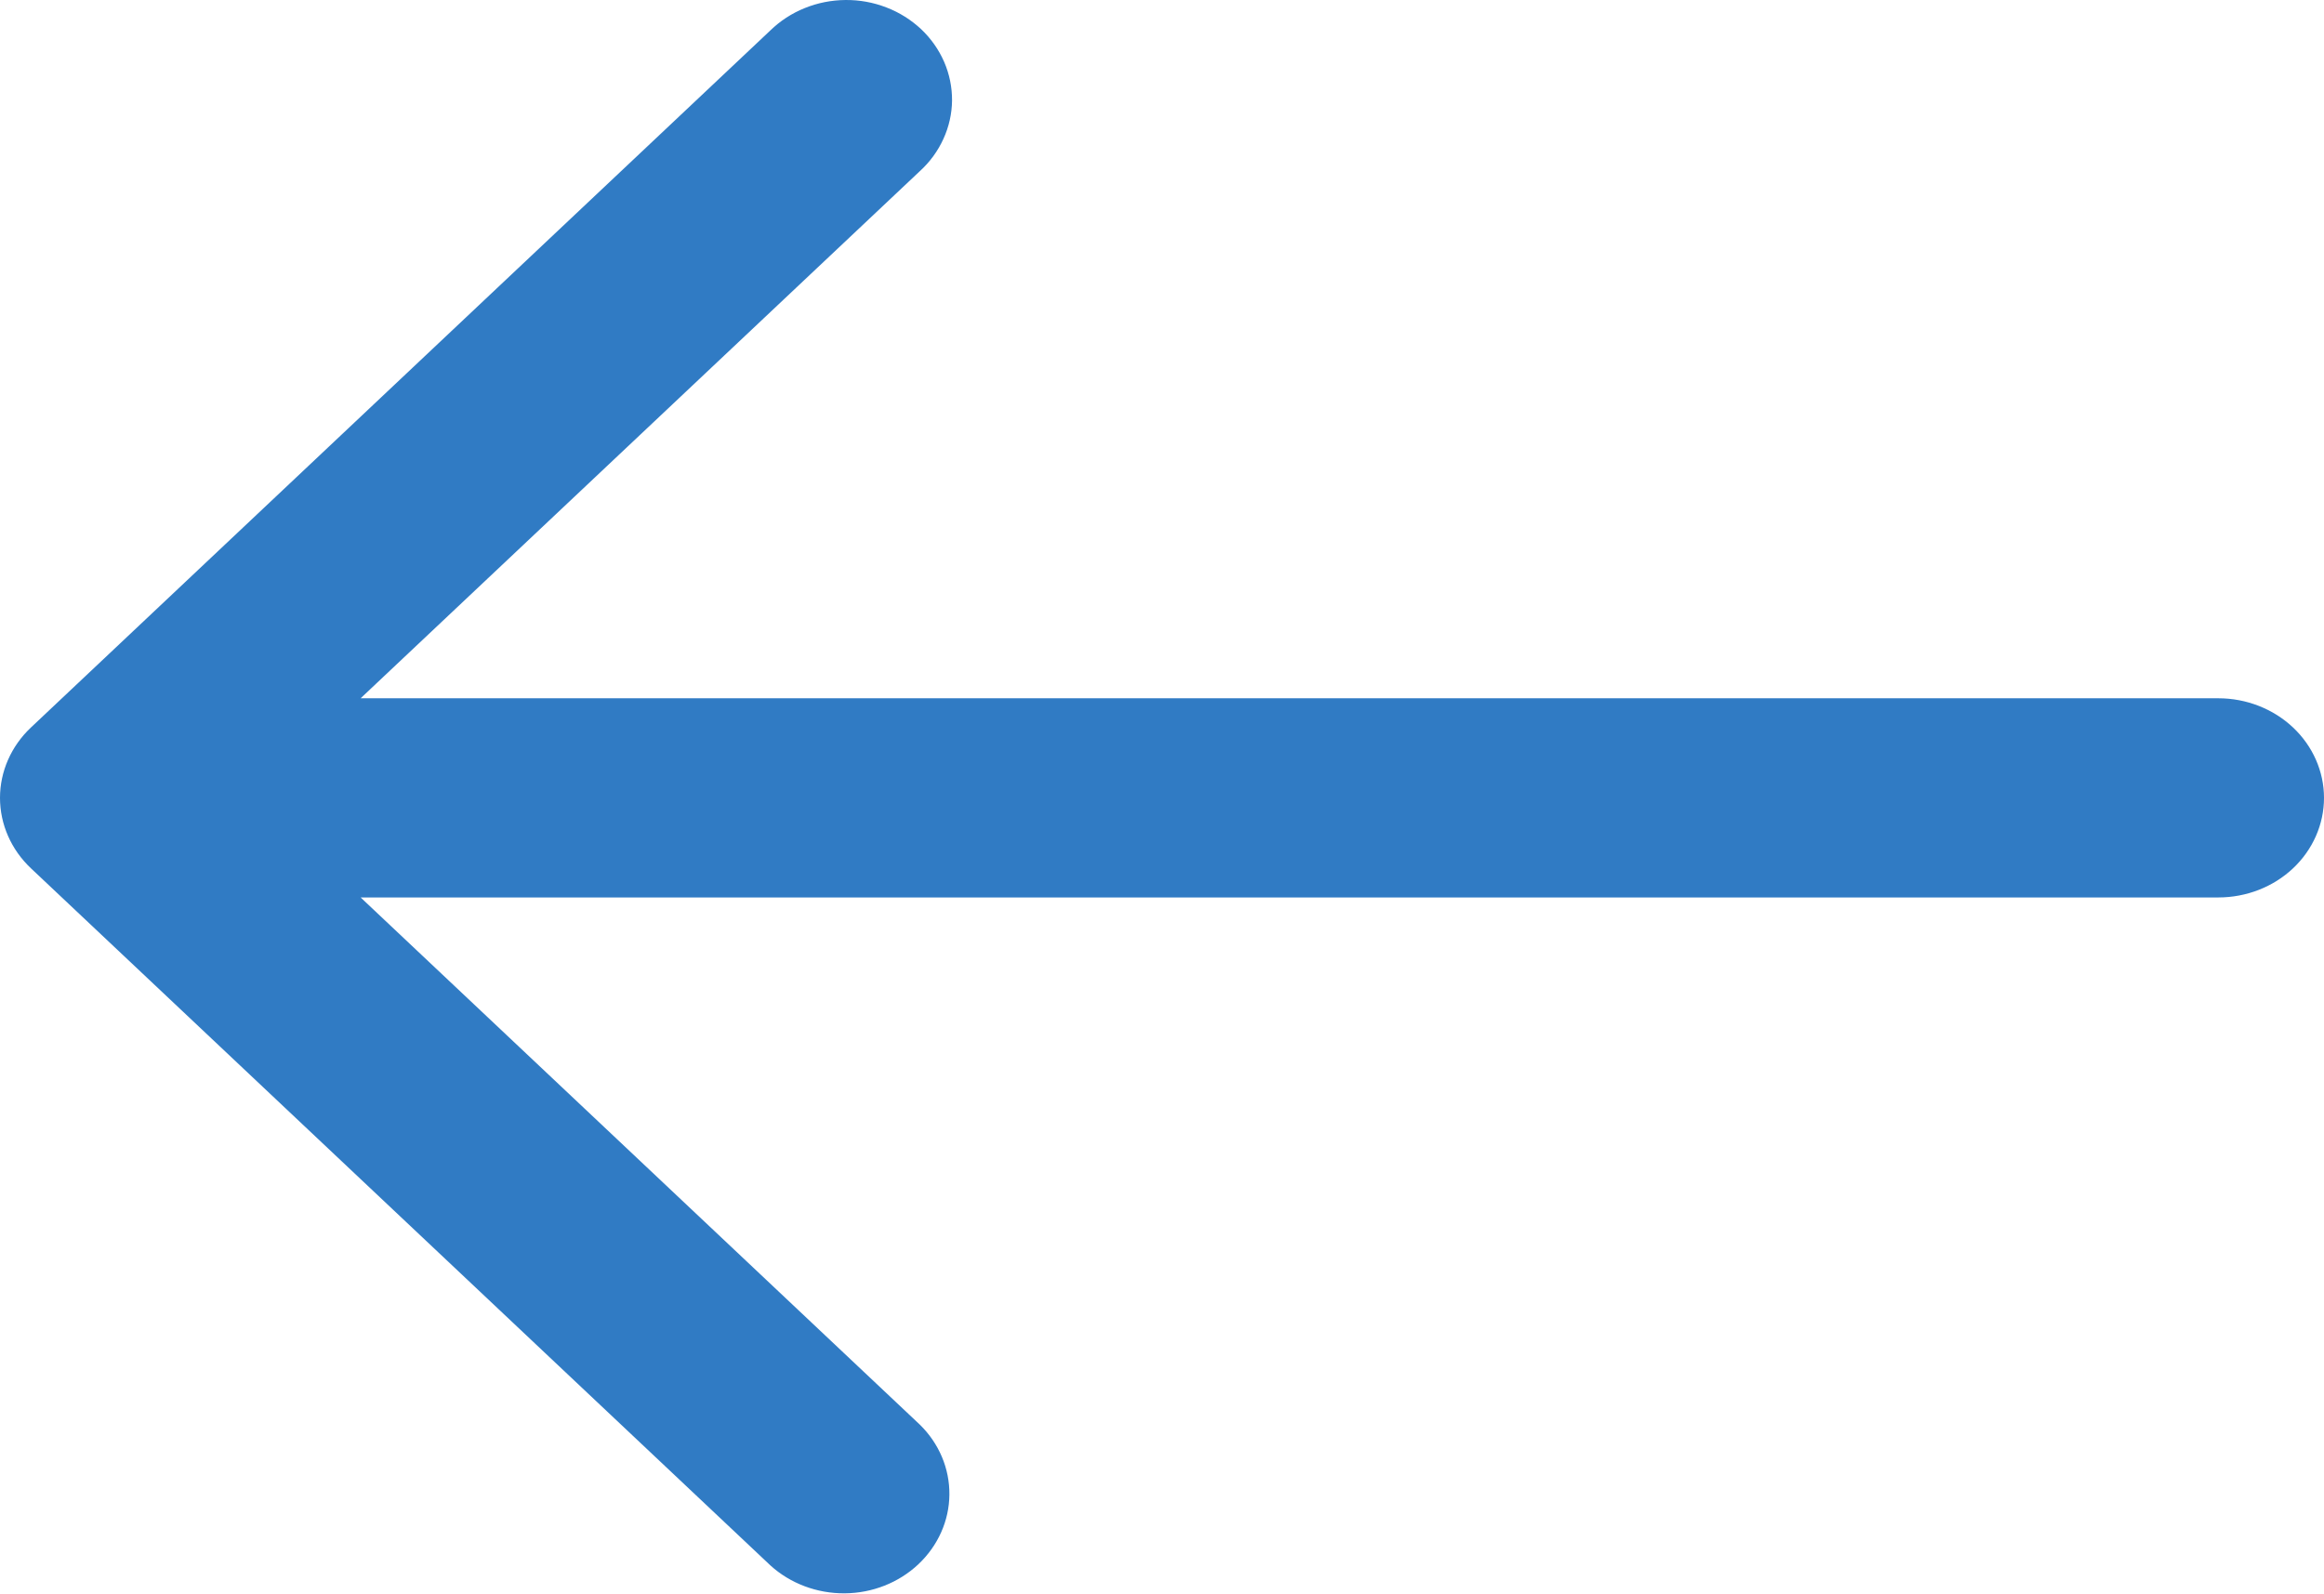
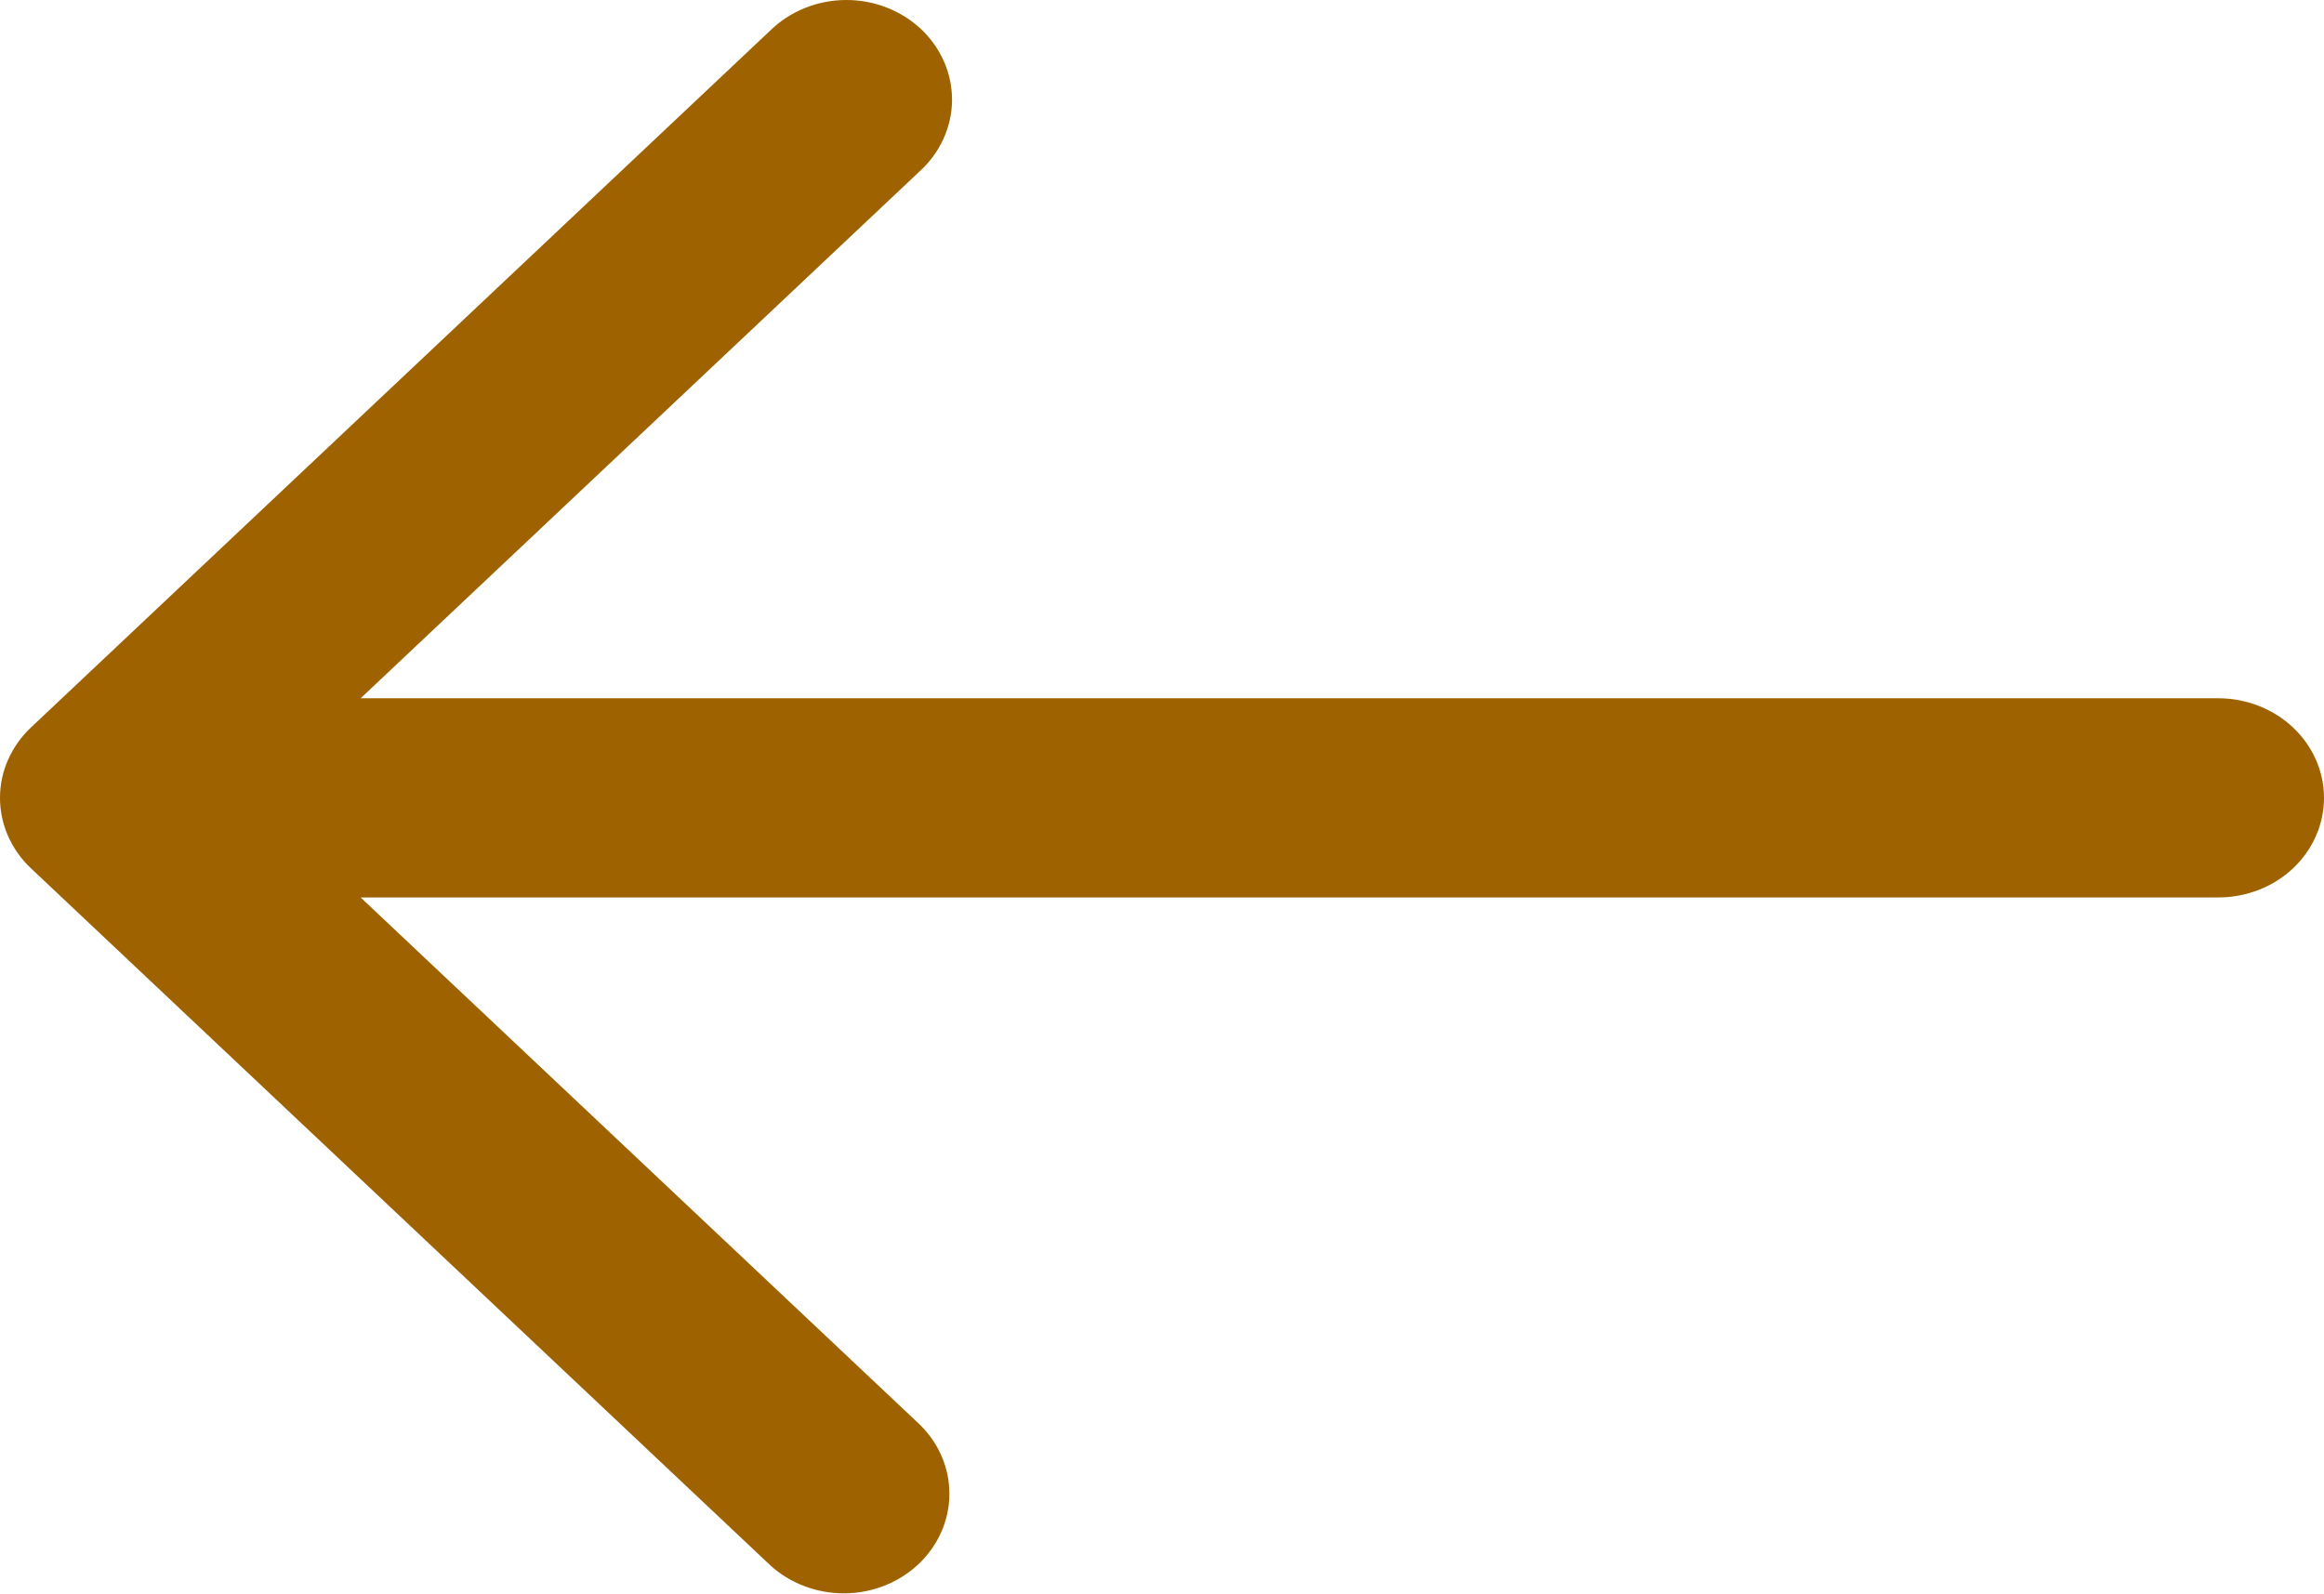
<svg xmlns="http://www.w3.org/2000/svg" width="35" height="24" viewBox="0 0 35 24" fill="none">
-   <path d="M0.466 13.079L11.602 23.579C11.902 23.852 12.304 24.003 12.721 24C13.139 23.997 13.537 23.839 13.832 23.561C14.127 23.282 14.295 22.906 14.298 22.513C14.302 22.12 14.142 21.741 13.852 21.458L5.431 13.518H33.409C33.831 13.518 34.236 13.36 34.534 13.079C34.832 12.798 35 12.416 35 12.018C35 11.621 34.832 11.239 34.534 10.958C34.236 10.677 33.831 10.518 33.409 10.518H5.431L13.852 2.579C14.004 2.441 14.125 2.275 14.208 2.092C14.292 1.909 14.336 1.712 14.338 1.513C14.339 1.314 14.299 1.116 14.219 0.932C14.139 0.748 14.021 0.58 13.872 0.439C13.722 0.299 13.545 0.187 13.349 0.112C13.153 0.036 12.944 -0.002 12.733 5.53131e-05C12.521 0.002 12.313 0.043 12.119 0.122C11.925 0.2 11.749 0.315 11.602 0.458L0.466 10.958C0.168 11.239 0 11.621 0 12.018C0 12.416 0.168 12.798 0.466 13.079Z" fill="#307BC4" />
+   <path d="M0.466 13.079L11.602 23.579C11.902 23.852 12.304 24.003 12.721 24C13.139 23.997 13.537 23.839 13.832 23.561C14.127 23.282 14.295 22.906 14.298 22.513C14.302 22.12 14.142 21.741 13.852 21.458L5.431 13.518H33.409C33.831 13.518 34.236 13.36 34.534 13.079C34.832 12.798 35 12.416 35 12.018C35 11.621 34.832 11.239 34.534 10.958C34.236 10.677 33.831 10.518 33.409 10.518H5.431L13.852 2.579C14.004 2.441 14.125 2.275 14.208 2.092C14.292 1.909 14.336 1.712 14.338 1.513C14.339 1.314 14.299 1.116 14.219 0.932C14.139 0.748 14.021 0.58 13.872 0.439C13.722 0.299 13.545 0.187 13.349 0.112C13.153 0.036 12.944 -0.002 12.733 5.53131e-05C12.521 0.002 12.313 0.043 12.119 0.122C11.925 0.2 11.749 0.315 11.602 0.458L0.466 10.958C0.168 11.239 0 11.621 0 12.018C0 12.416 0.168 12.798 0.466 13.079Z" fill="#9f6200" />
</svg>
